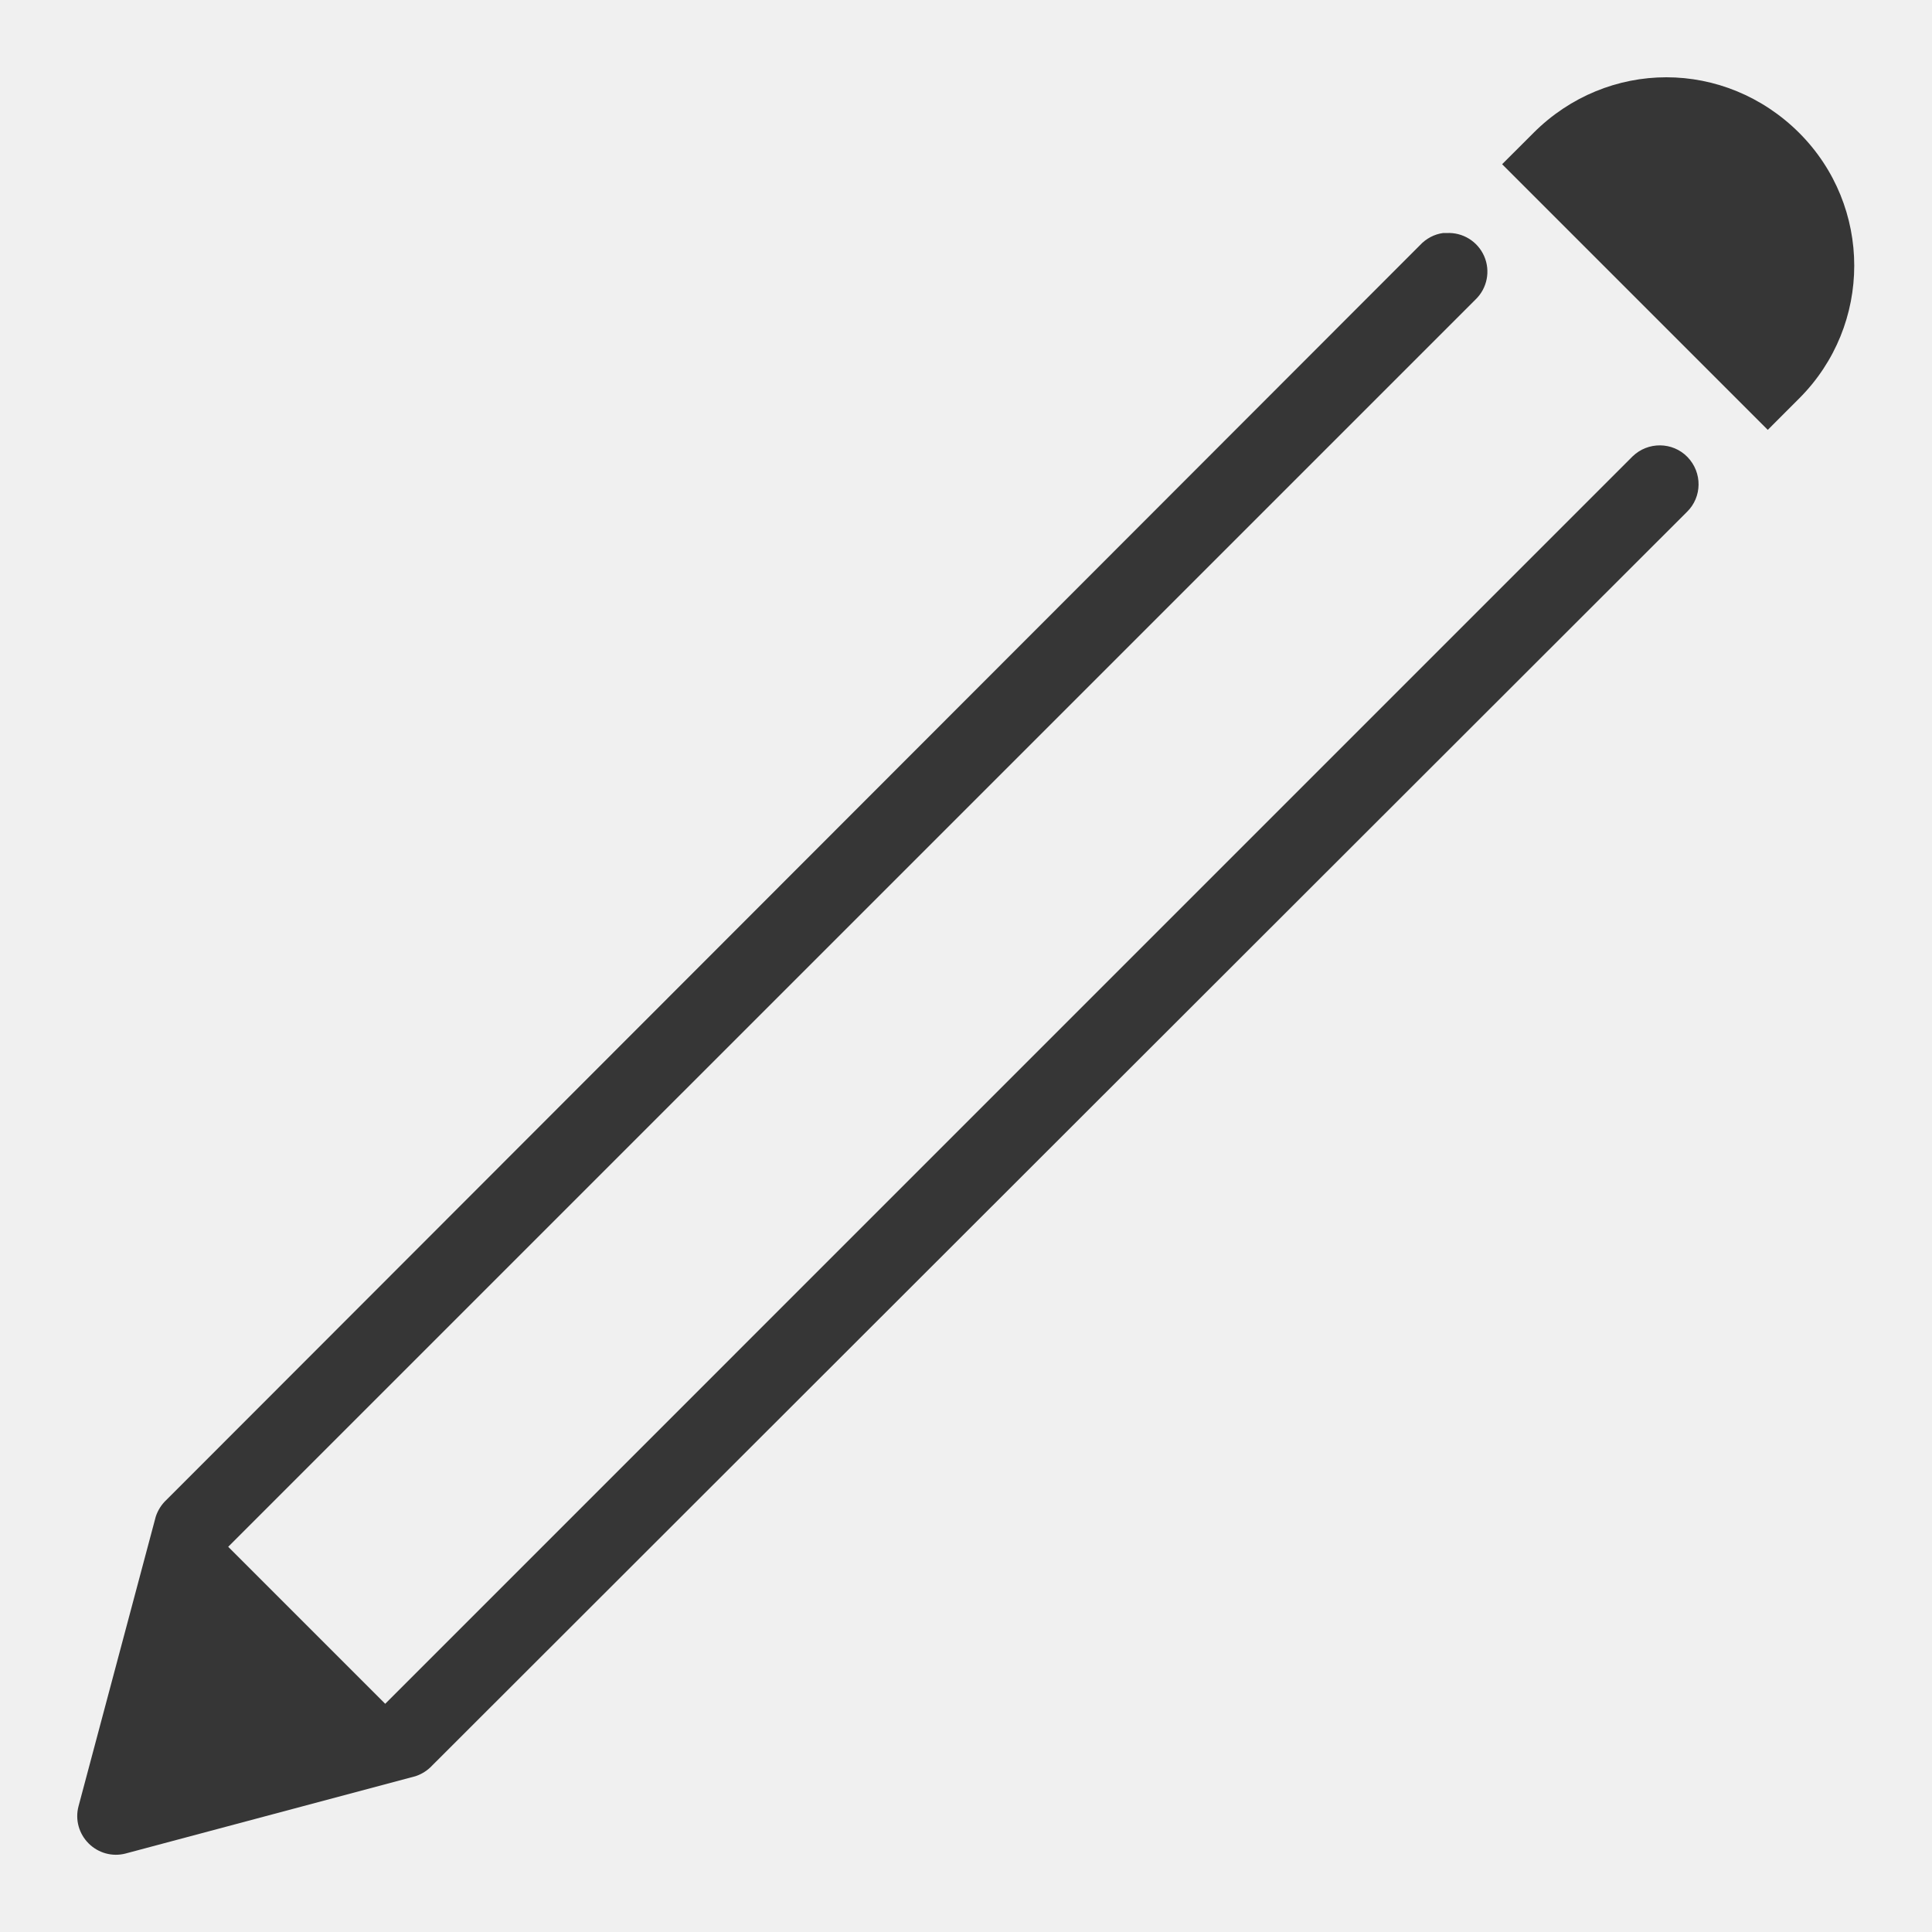
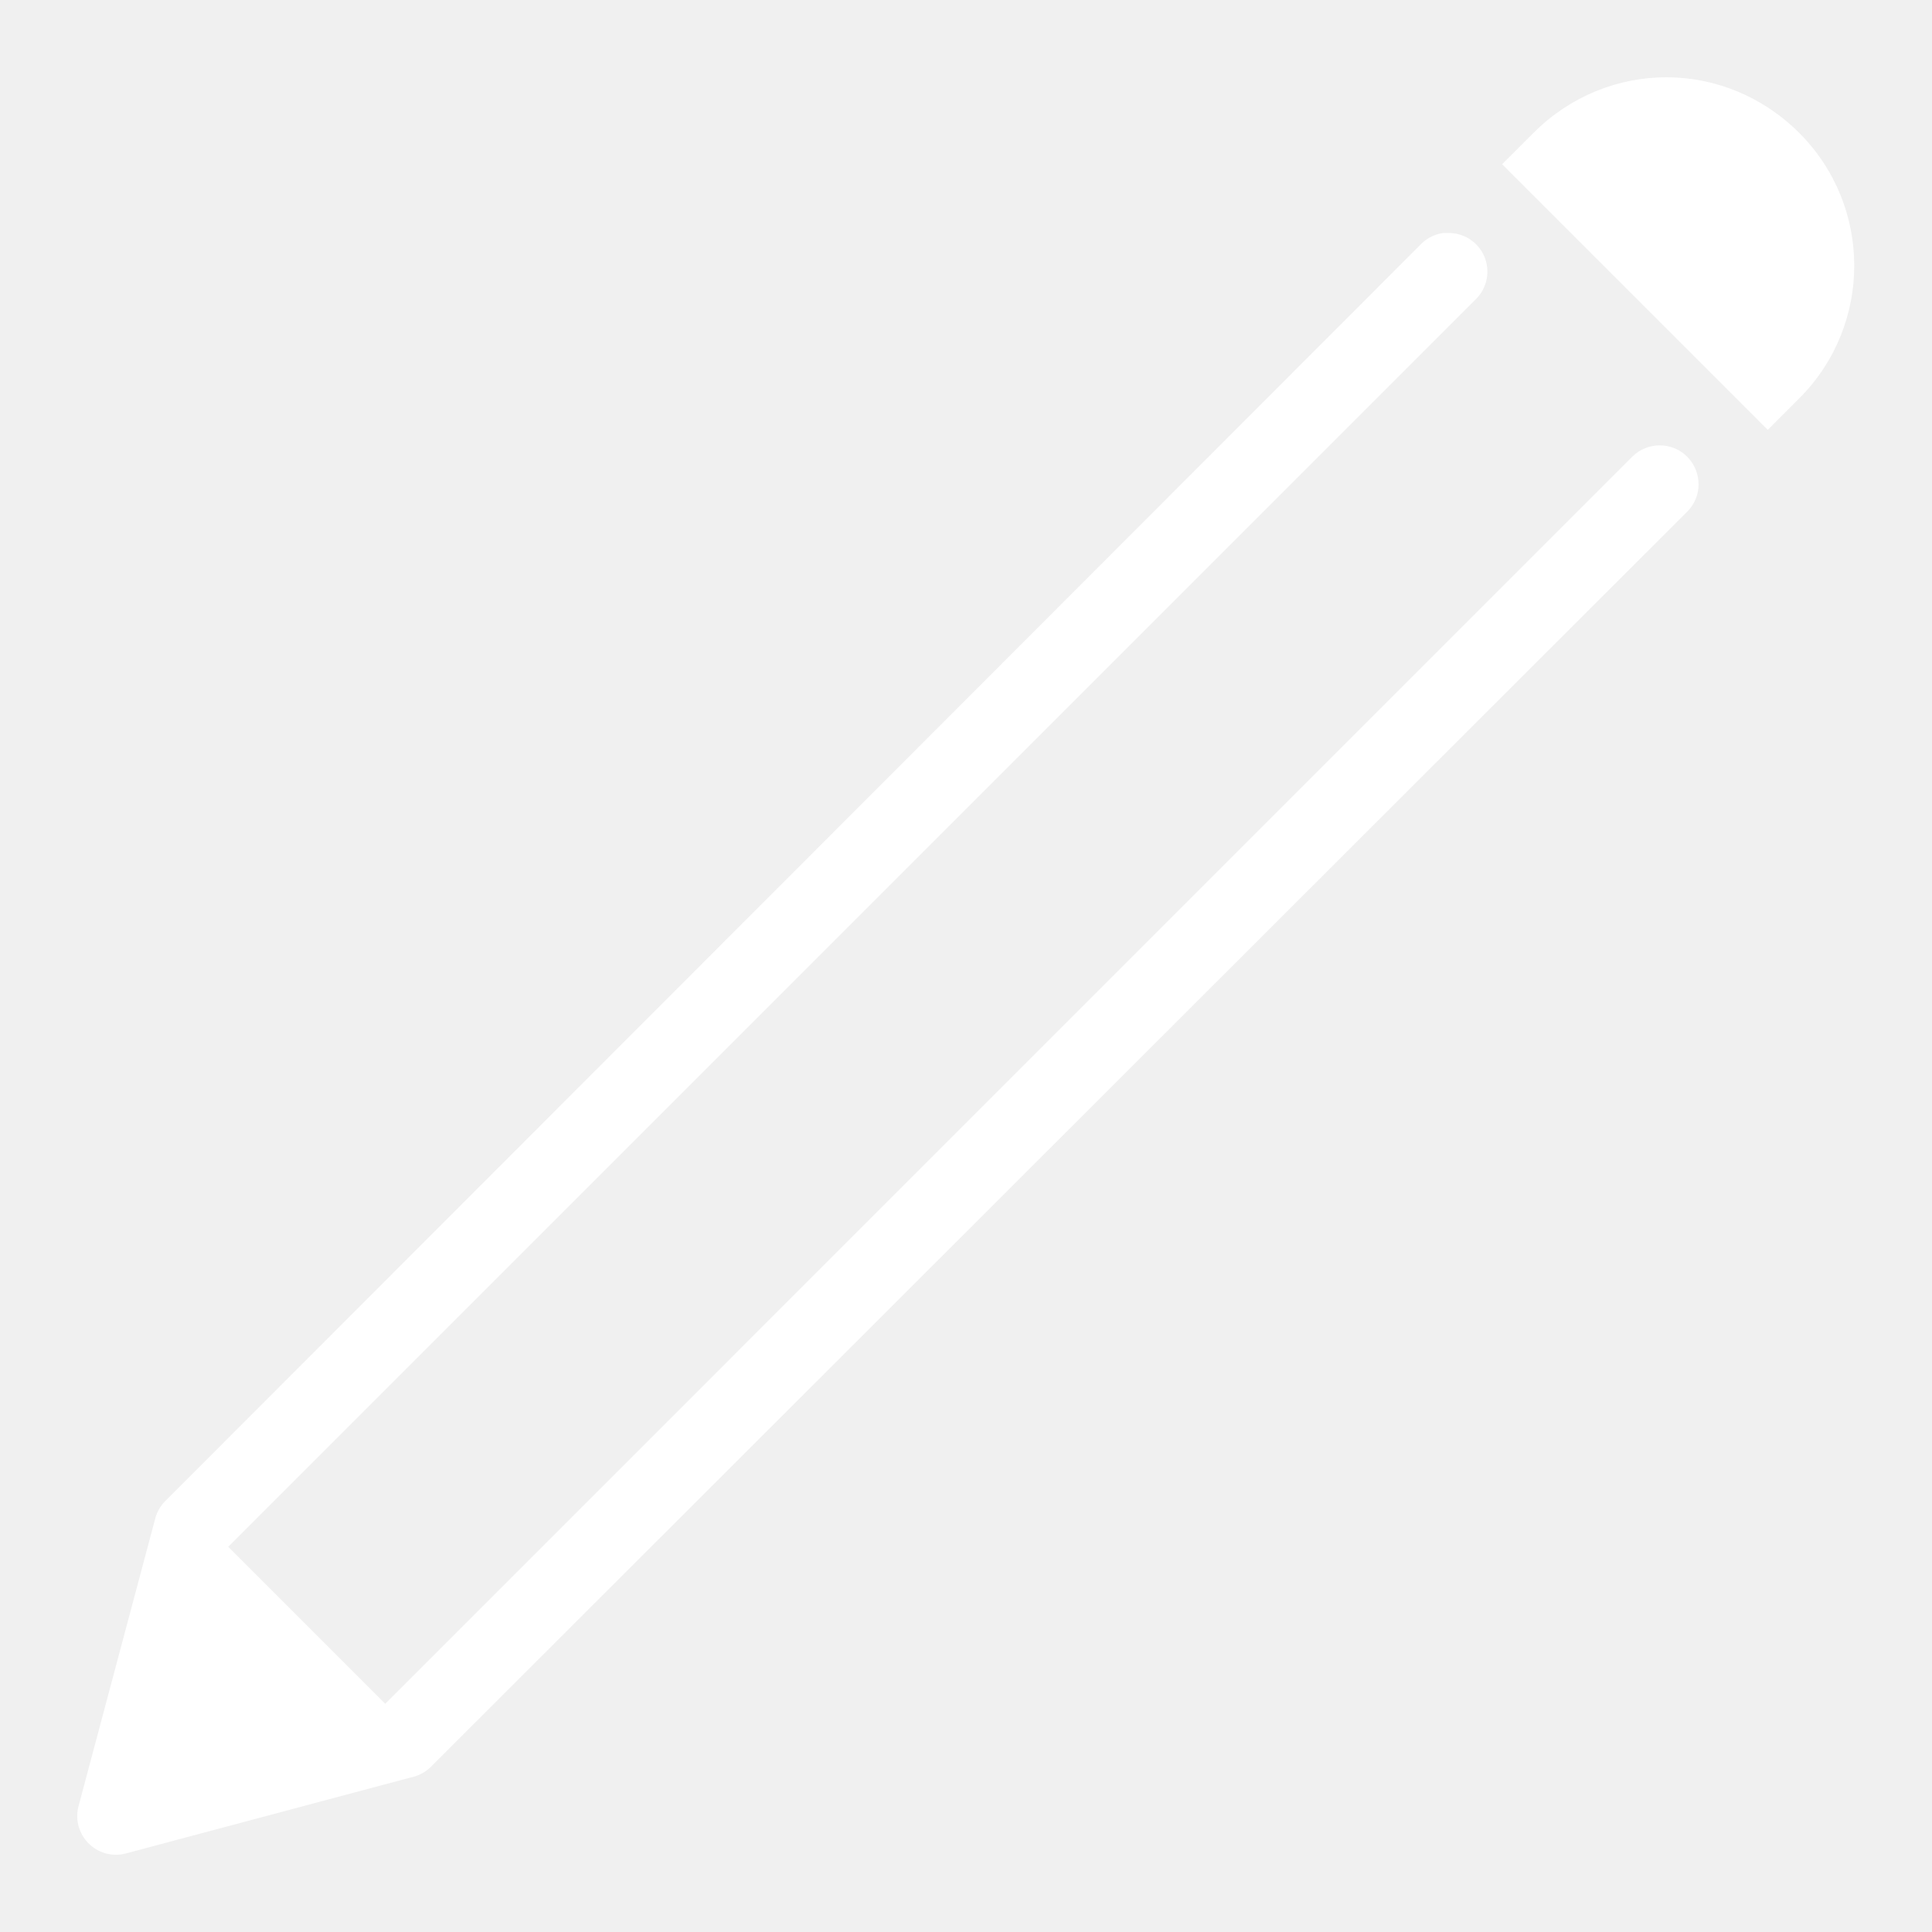
<svg xmlns="http://www.w3.org/2000/svg" viewBox="0 0 50 50" width="30px" height="30px">
-   <path class="task__edit-svg" fill="#363636" d="M 43.125 2 C 41.879 2 40.637 2.488 39.688 3.438 L 38.875 4.25 L 45.75 11.125 C 45.746 11.129 46.562 10.312 46.562 10.312 C 48.465 8.41 48.461 5.336 46.562 3.438 C 45.609 2.488 44.371 2 43.125 2 Z M 37.344 6.031 C 37.117 6.062 36.906 6.176 36.75 6.344 L 4.312 38.812 C 4.184 38.93 4.086 39.082 4.031 39.25 L 2.031 46.75 C 1.941 47.094 2.043 47.457 2.293 47.707 C 2.543 47.957 2.906 48.059 3.25 47.969 L 10.75 45.969 C 10.918 45.914 11.07 45.816 11.188 45.688 L 43.656 13.25 C 44.055 12.863 44.059 12.227 43.672 11.828 C 43.285 11.43 42.648 11.426 42.25 11.812 L 9.969 44.094 L 5.906 40.031 L 38.188 7.75 C 38.488 7.461 38.578 7.012 38.41 6.629 C 38.242 6.246 37.855 6.008 37.438 6.031 C 37.406 6.031 37.375 6.031 37.344 6.031 Z" />
+   <path class="task__edit-svg" fill="white" d="M 43.125 2 C 41.879 2 40.637 2.488 39.688 3.438 L 38.875 4.25 L 45.75 11.125 C 45.746 11.129 46.562 10.312 46.562 10.312 C 48.465 8.41 48.461 5.336 46.562 3.438 C 45.609 2.488 44.371 2 43.125 2 Z M 37.344 6.031 C 37.117 6.062 36.906 6.176 36.75 6.344 L 4.312 38.812 C 4.184 38.93 4.086 39.082 4.031 39.25 L 2.031 46.75 C 1.941 47.094 2.043 47.457 2.293 47.707 C 2.543 47.957 2.906 48.059 3.25 47.969 L 10.75 45.969 C 10.918 45.914 11.07 45.816 11.188 45.688 L 43.656 13.25 C 44.055 12.863 44.059 12.227 43.672 11.828 C 43.285 11.43 42.648 11.426 42.25 11.812 L 9.969 44.094 L 5.906 40.031 L 38.188 7.75 C 38.488 7.461 38.578 7.012 38.41 6.629 C 38.242 6.246 37.855 6.008 37.438 6.031 C 37.406 6.031 37.375 6.031 37.344 6.031 Z" />
</svg>
